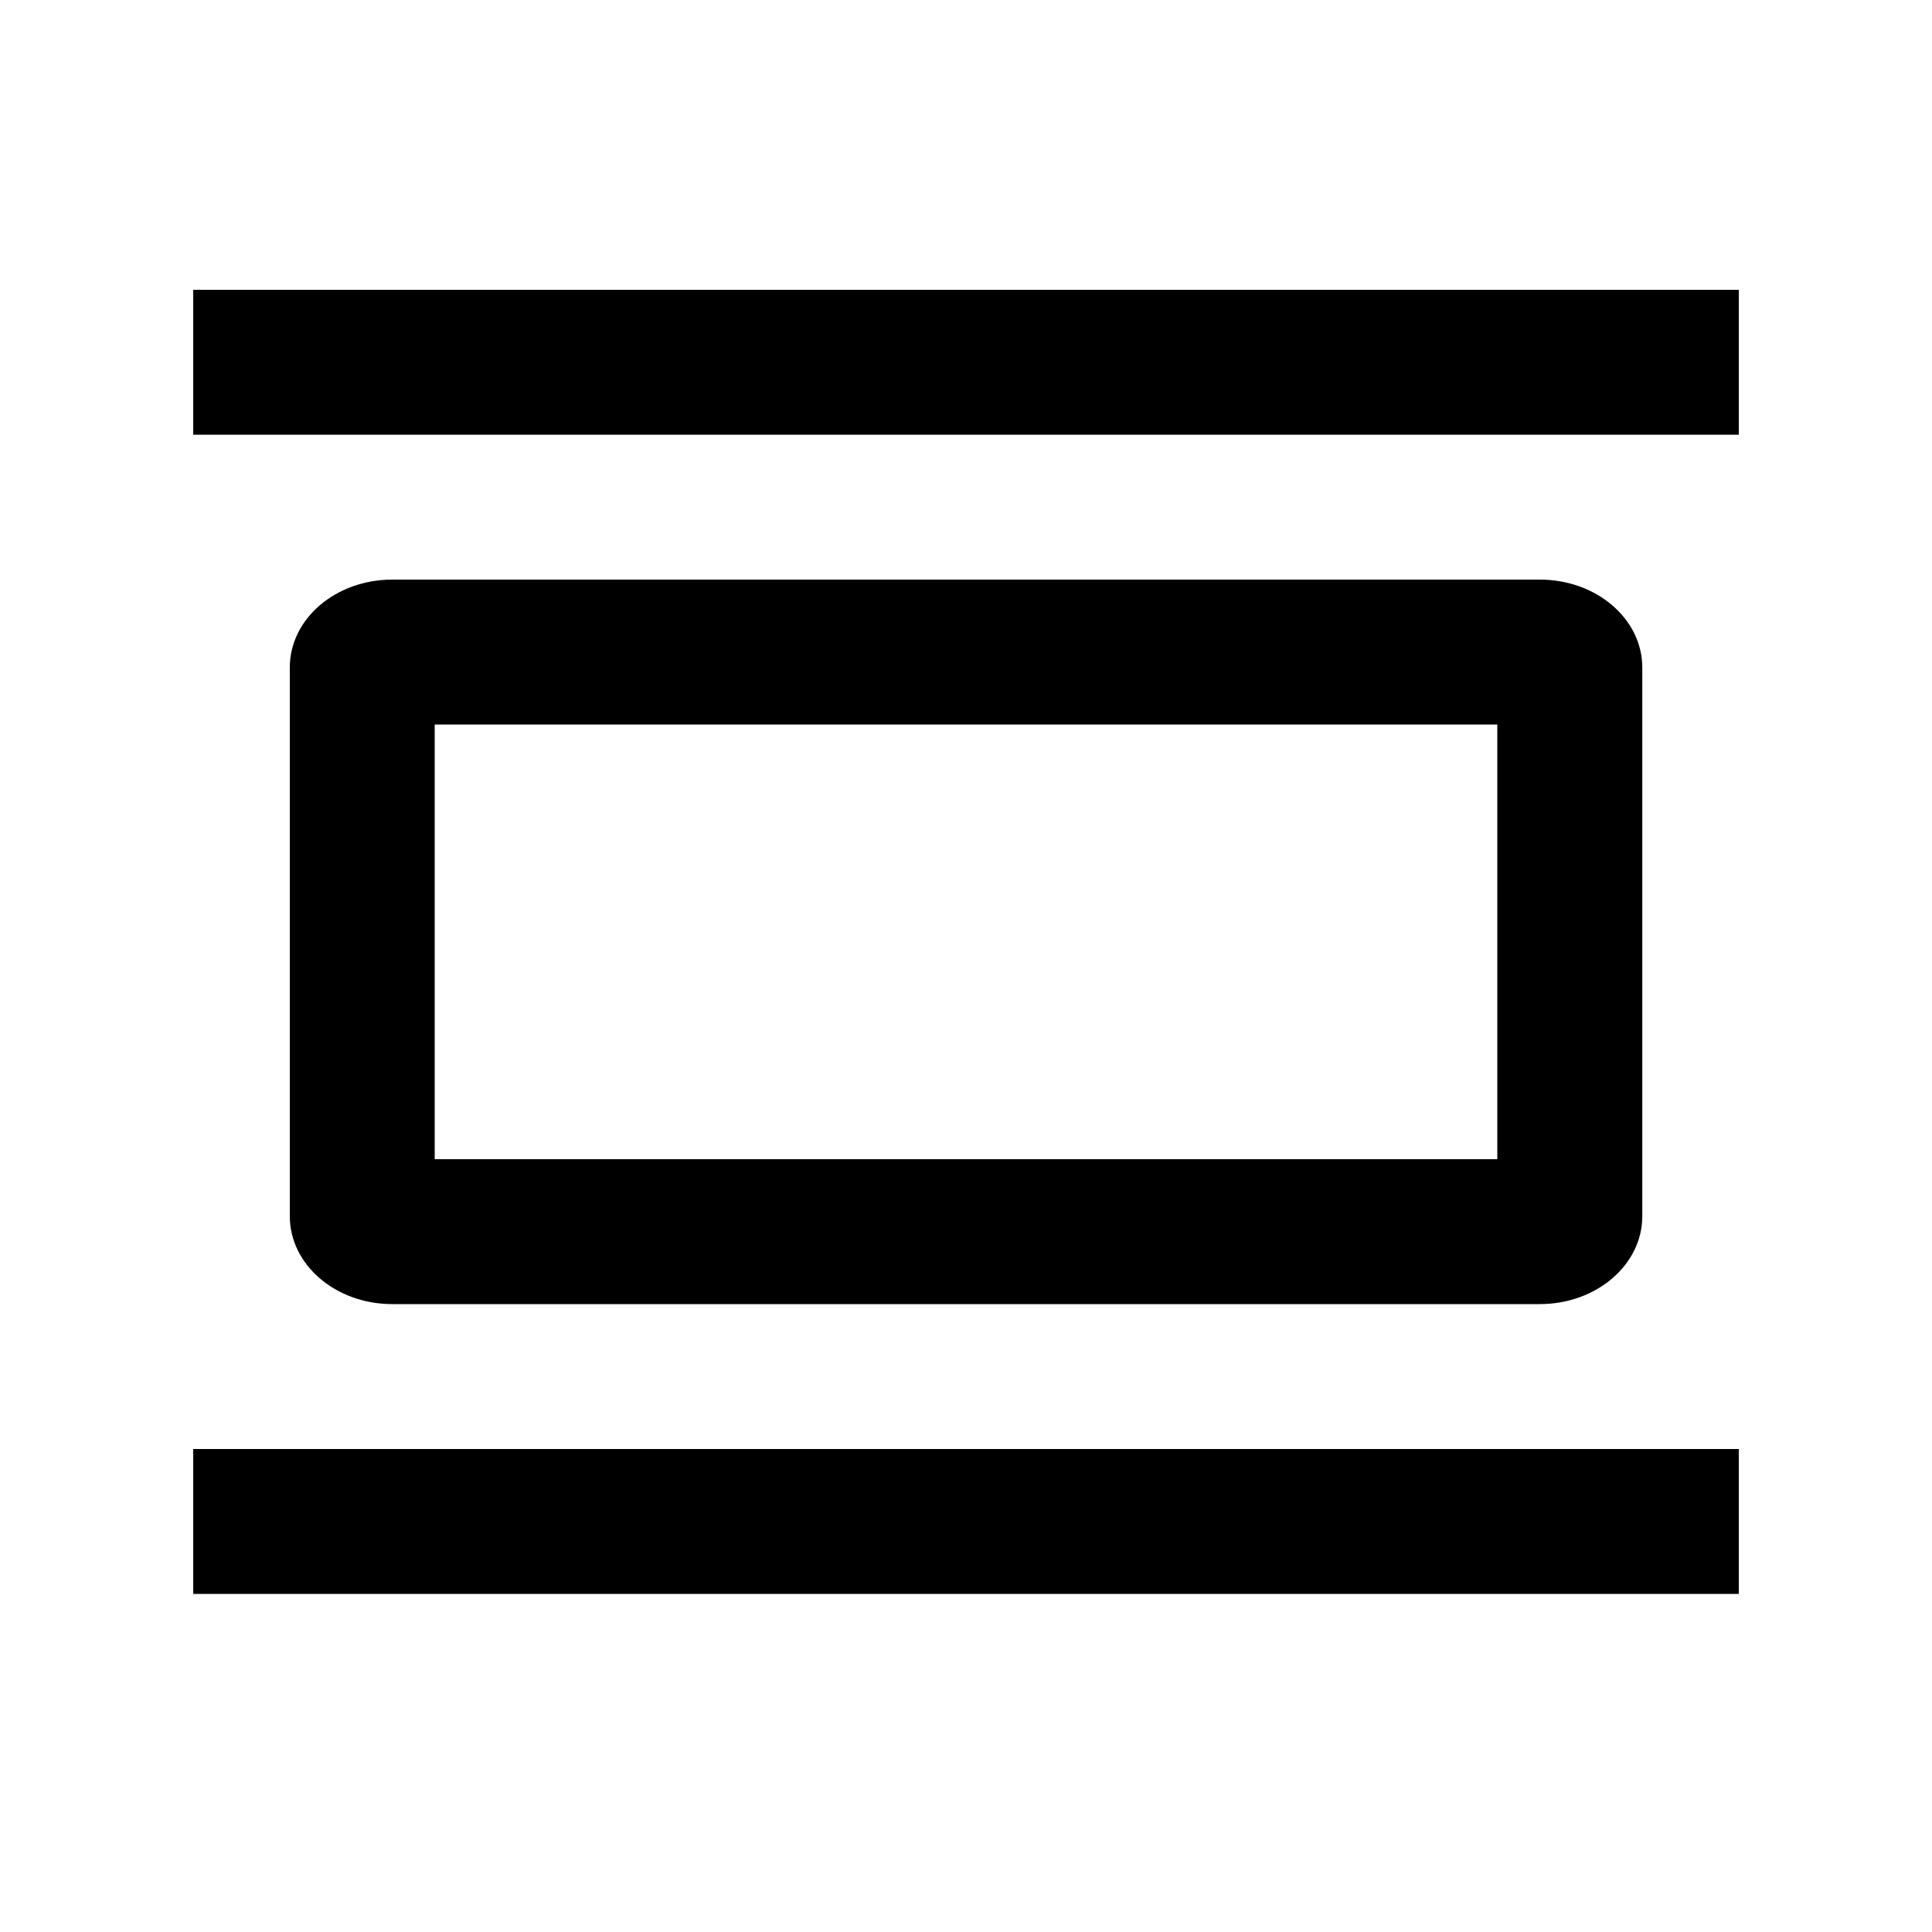
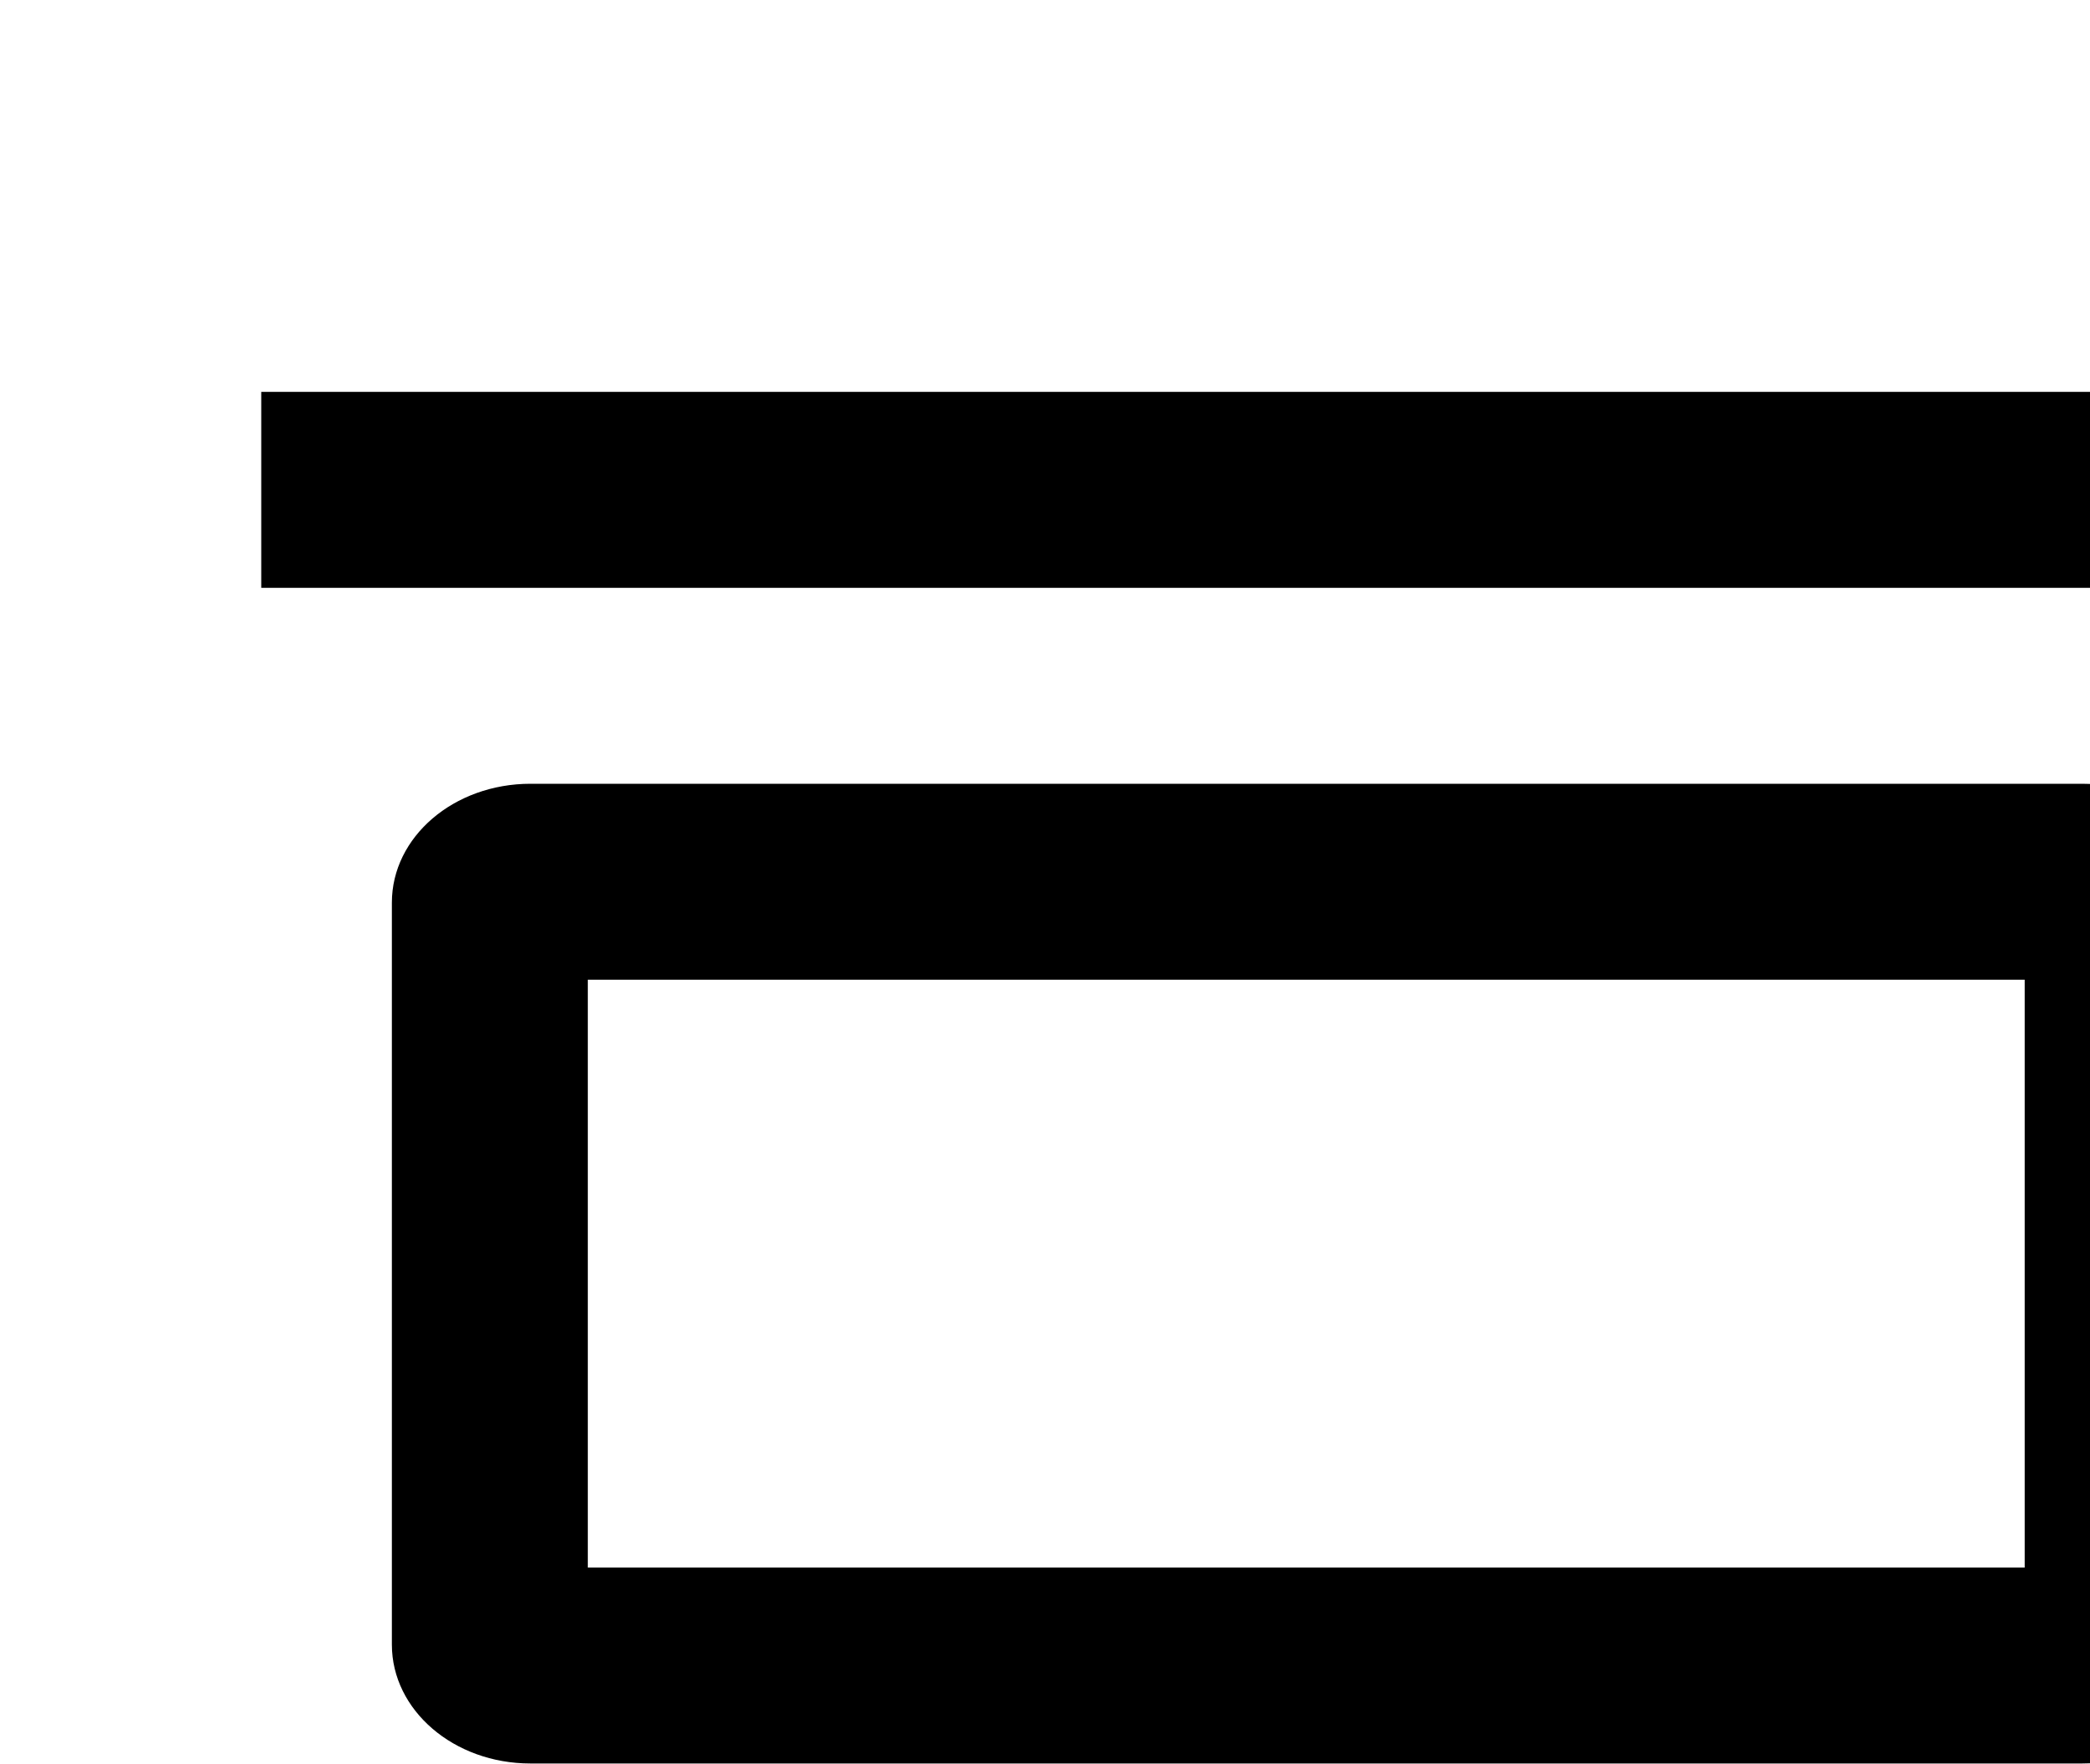
- <svg xmlns="http://www.w3.org/2000/svg" width="20" height="20">
+ <svg xmlns="http://www.w3.org/2000/svg">
  <g fill-rule="nonzero">
    <path d="M2 4.5V3h16v1.5zM4.5 7.5V12h11V7.5h-11zM4.061 6H15.94c.586 0 1.061.407 1.061.91v5.68c0 .503-.475.91-1.061.91H4.06C3.475 13.5 3 13.093 3 12.59V6.91C3 6.406 3.475 6 4.061 6zM2 16.5V15h16v1.5z" />
  </g>
</svg>
